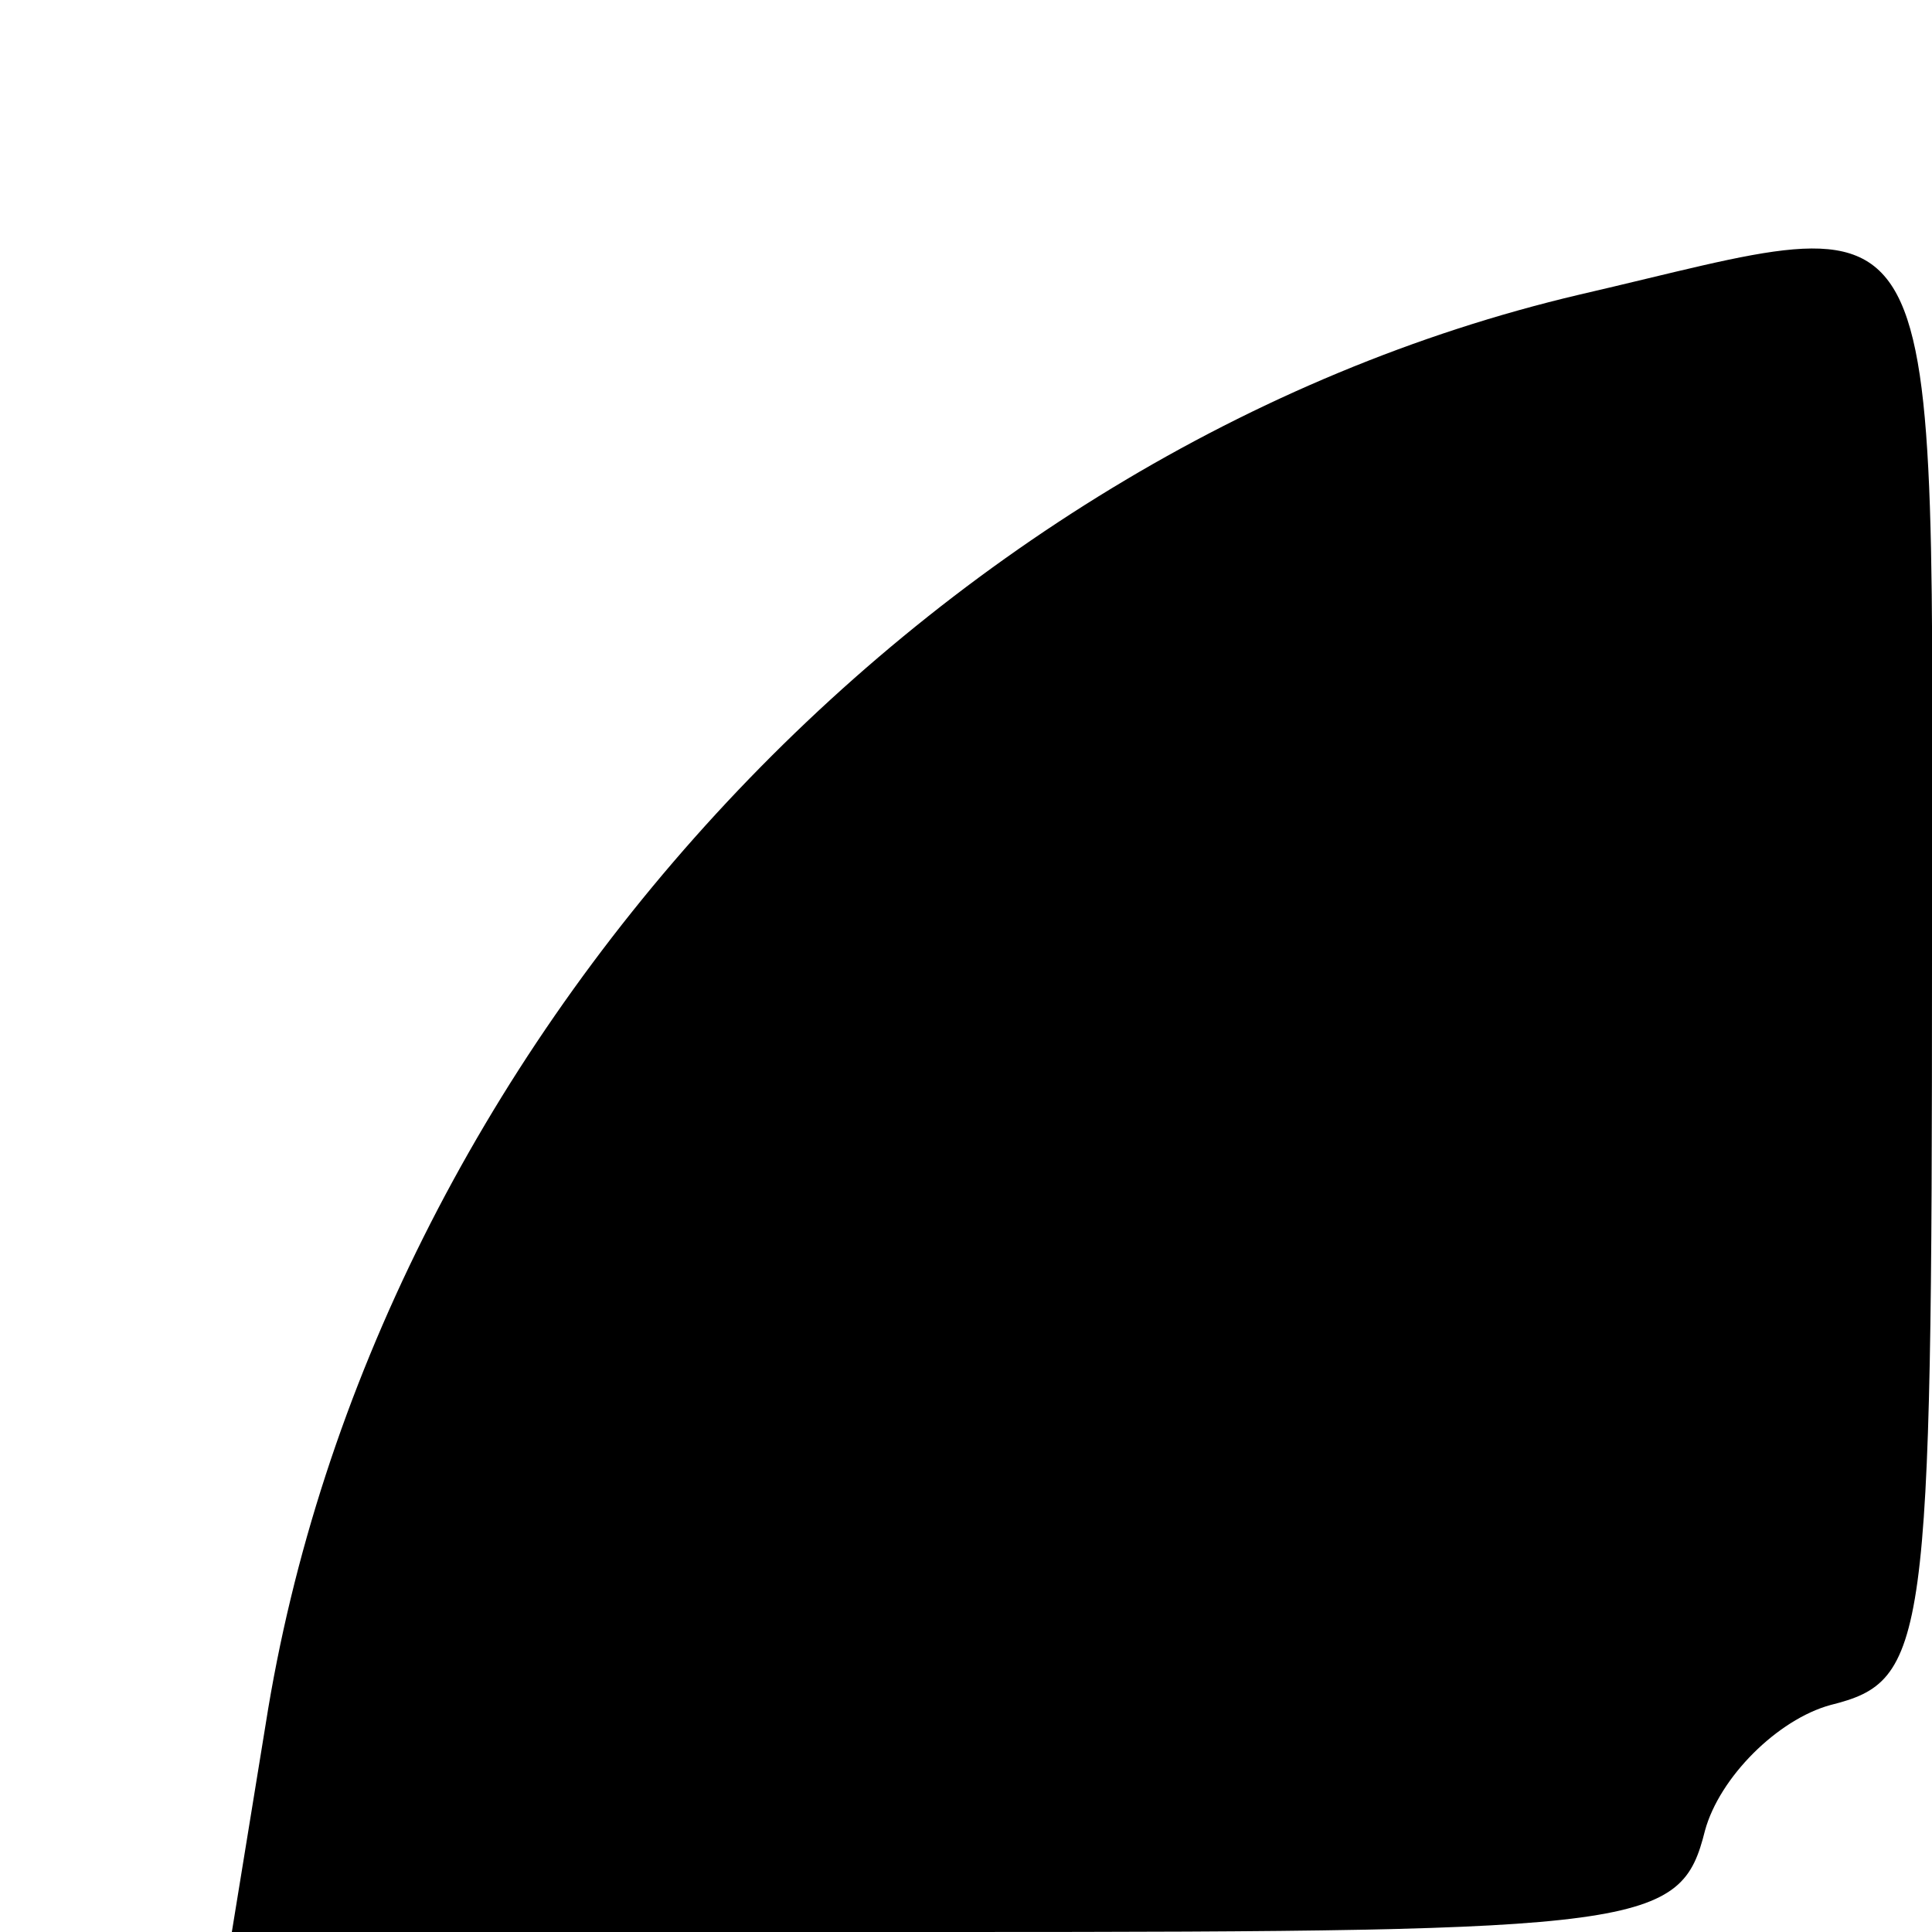
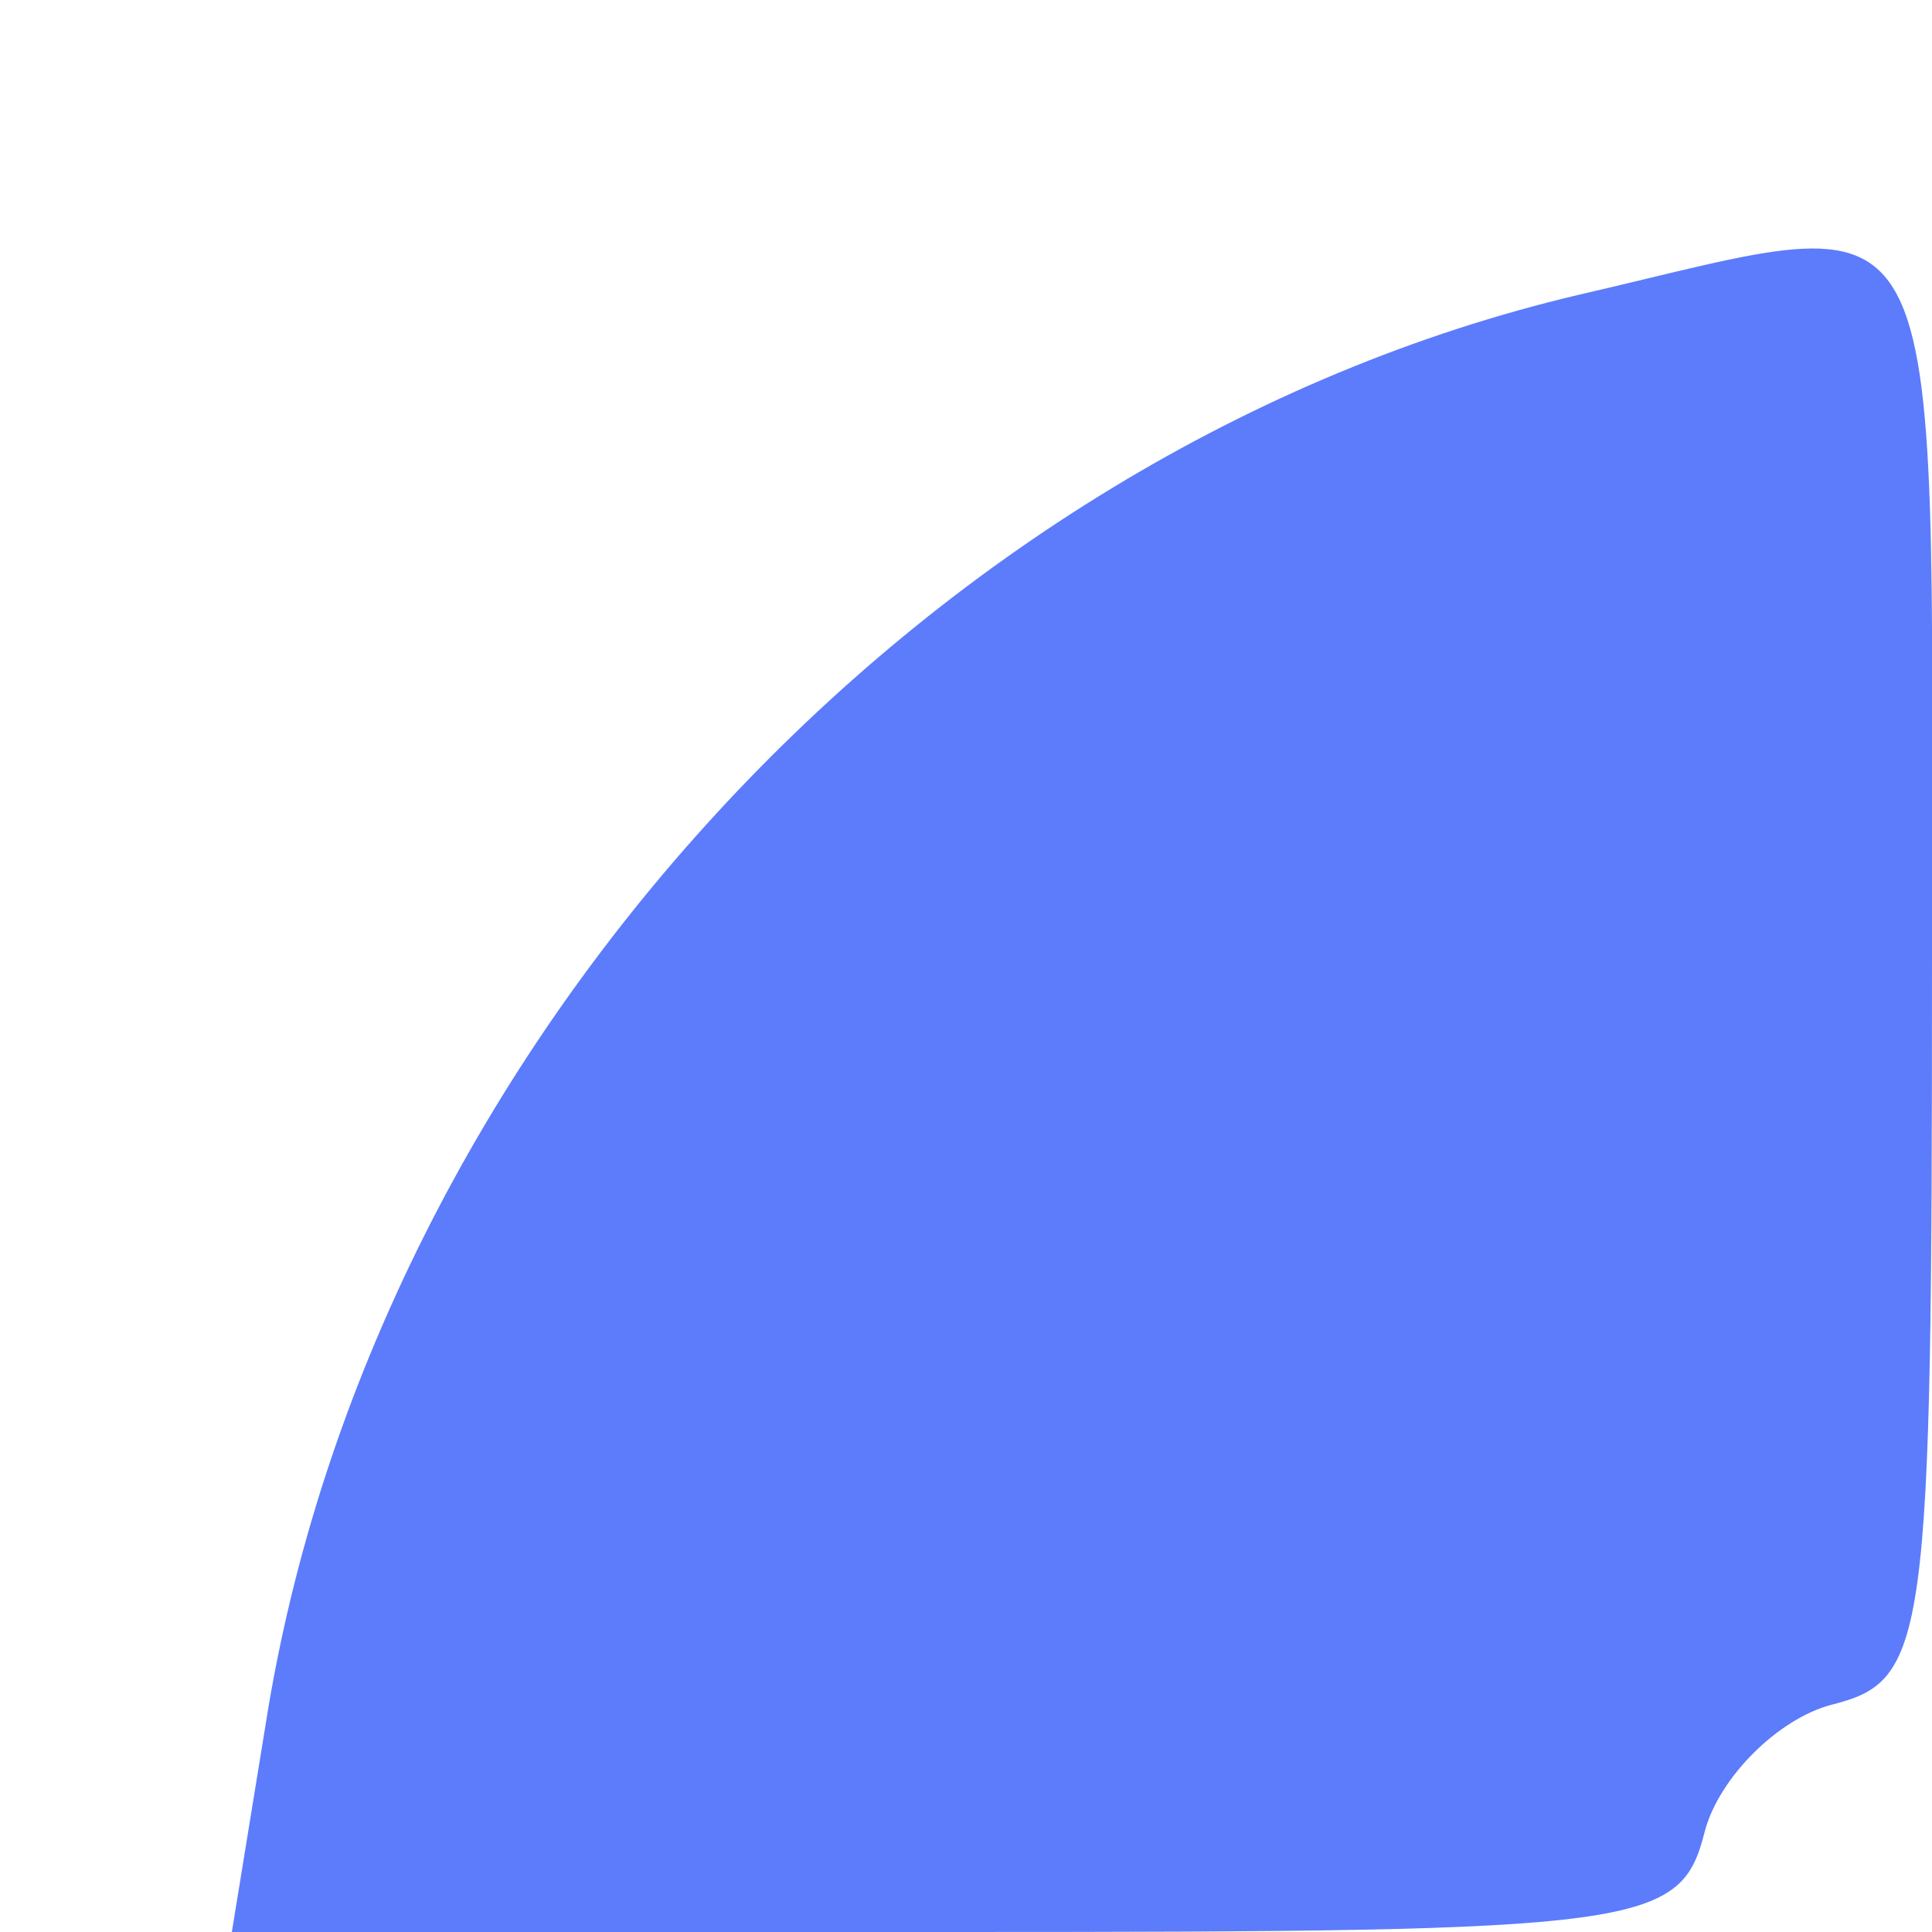
- <svg xmlns="http://www.w3.org/2000/svg" version="1.0" width="40pt" height="40pt" viewBox="0 0 40 40" preserveAspectRatio="xMidYMid meet">
-   <g transform="translate(0,40) scale(0.1,-0.1)" fill="#000000" stroke="none">
+ <svg xmlns="http://www.w3.org/2000/svg" version="1.0" width="40px" height="40px" viewBox="0 0 40 40" preserveAspectRatio="xMidYMid meet">
+   <g transform="translate(0,40) scale(0.1,-0.1)" fill="#5C7CFC" stroke="none">
    <path d="M327 339 c-136 -32 -250 -156 -272 -296 l-7 -43 150 0 c143 0 150 1 155 21 3 11 15 23 26 26 20 5 21 12 21 154 0 166 5 156 -73 138z" />
  </g>
</svg>
